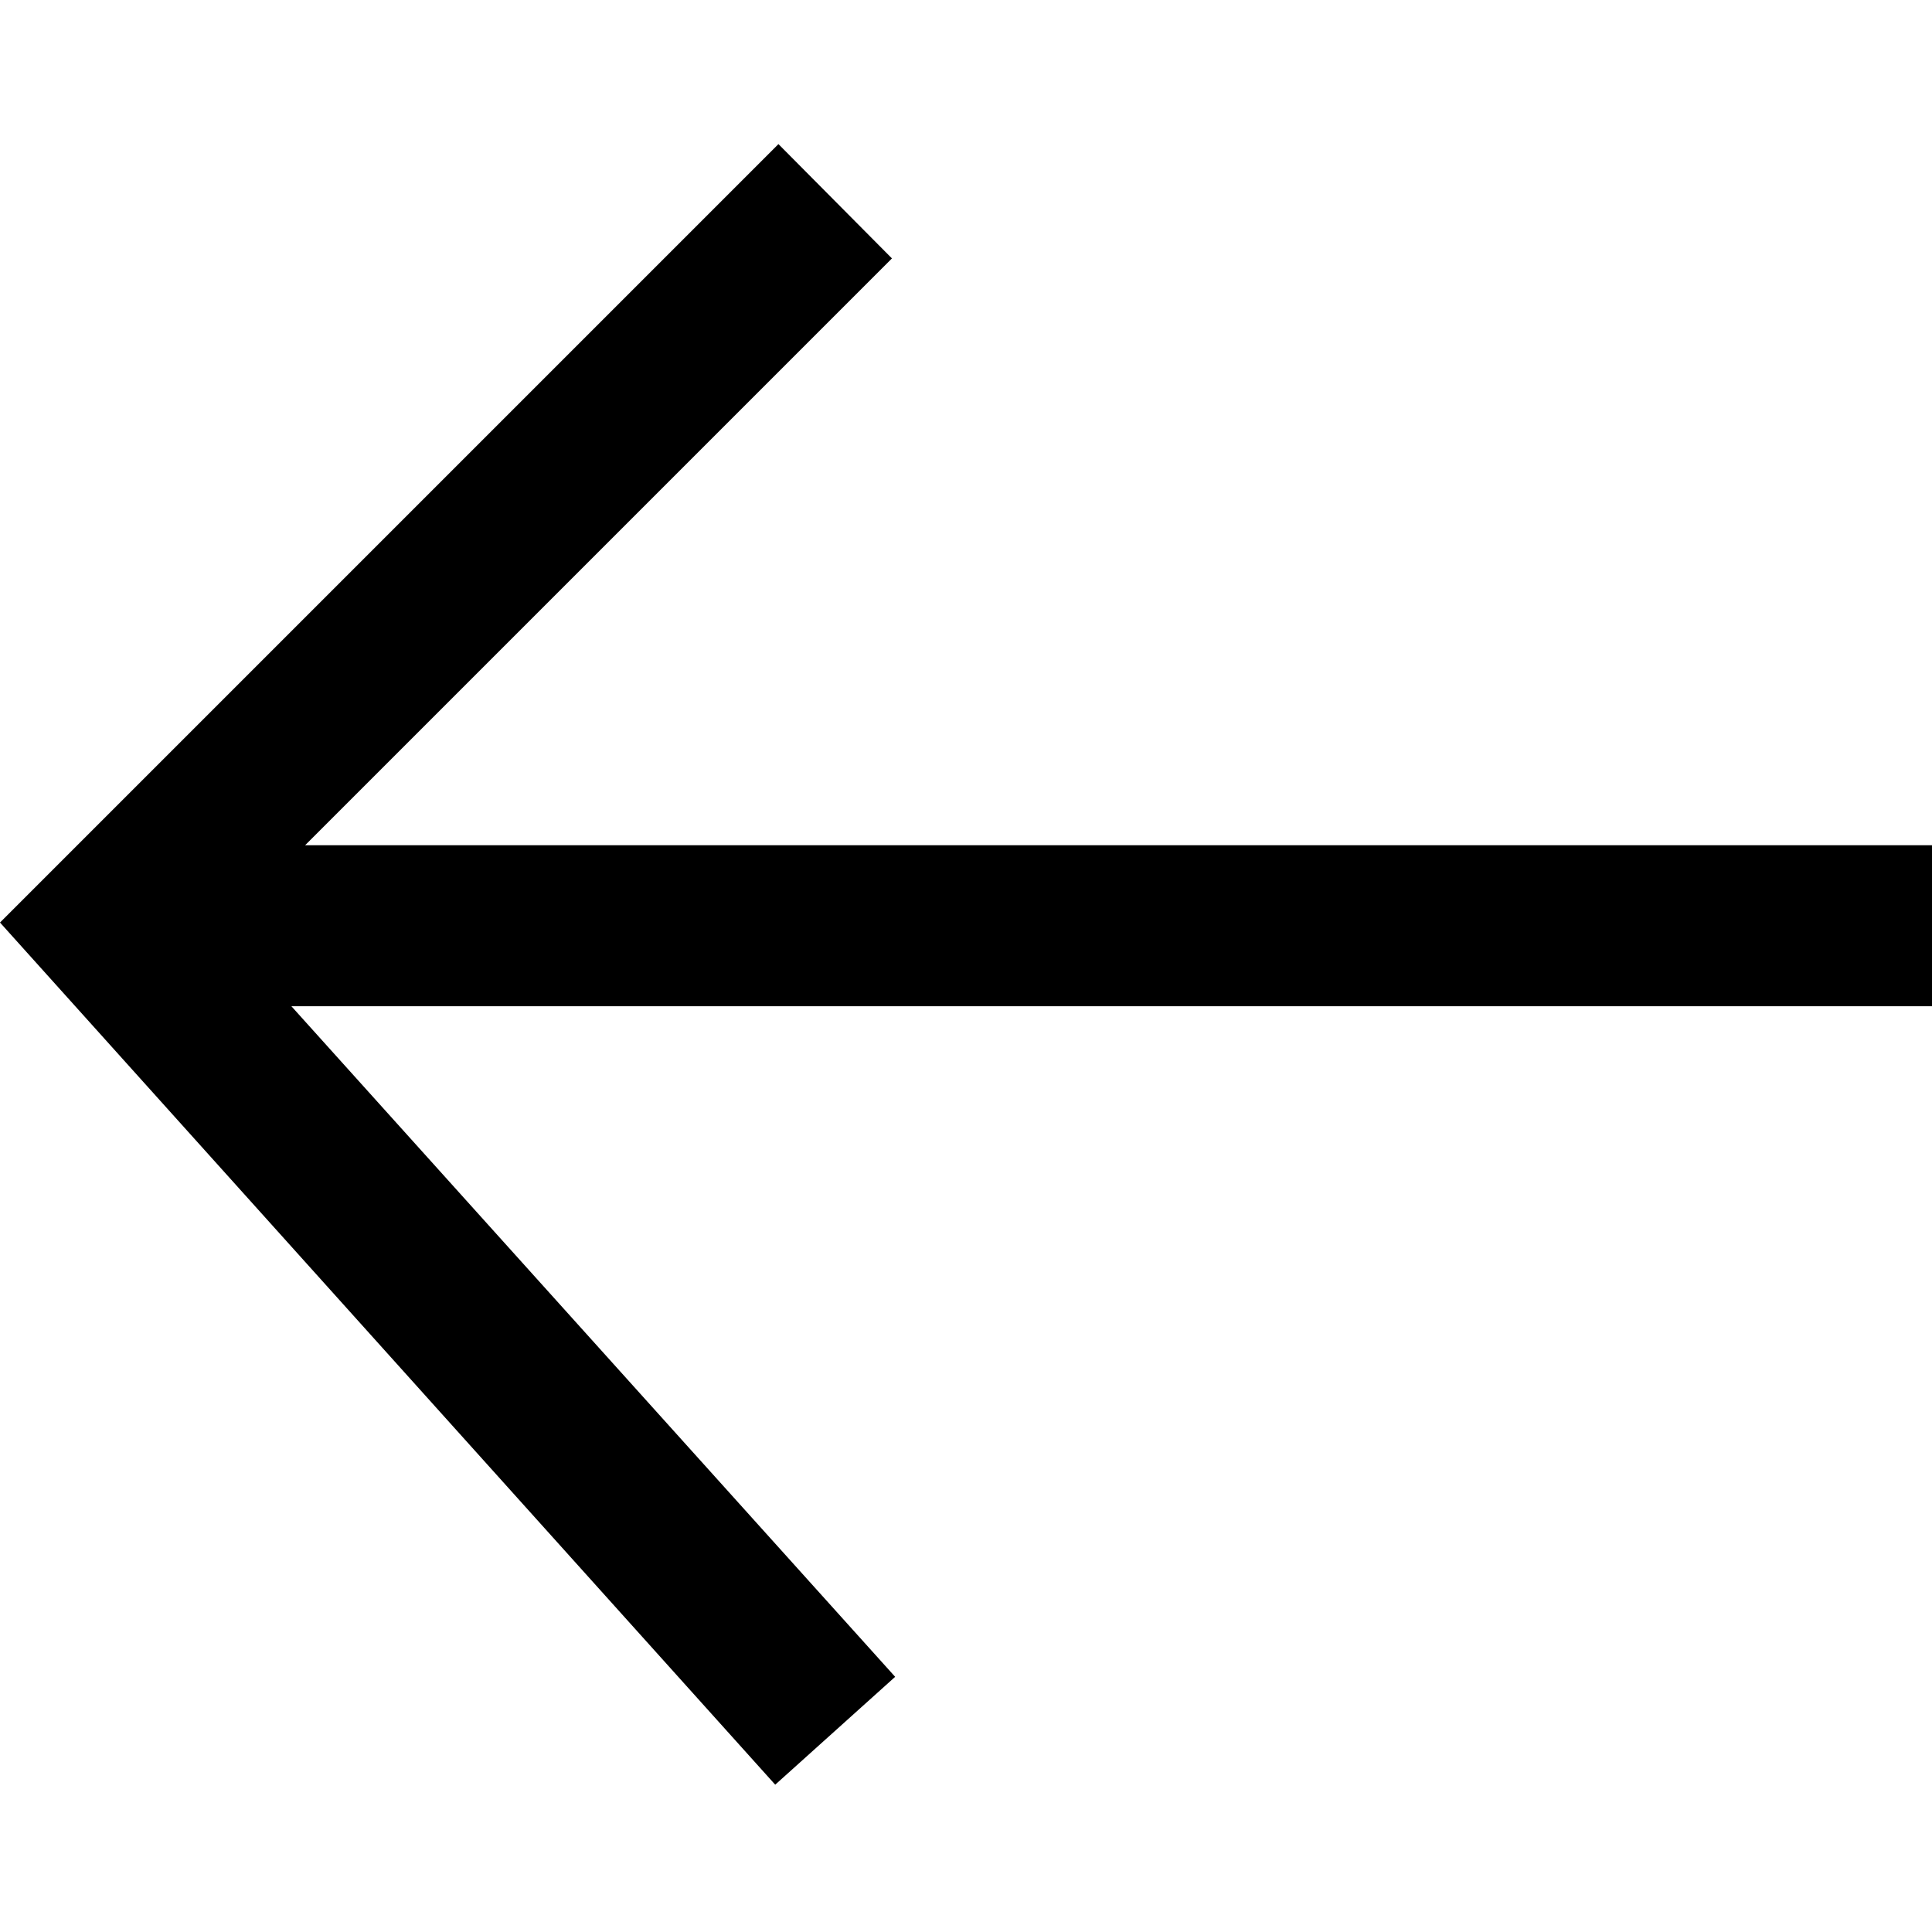
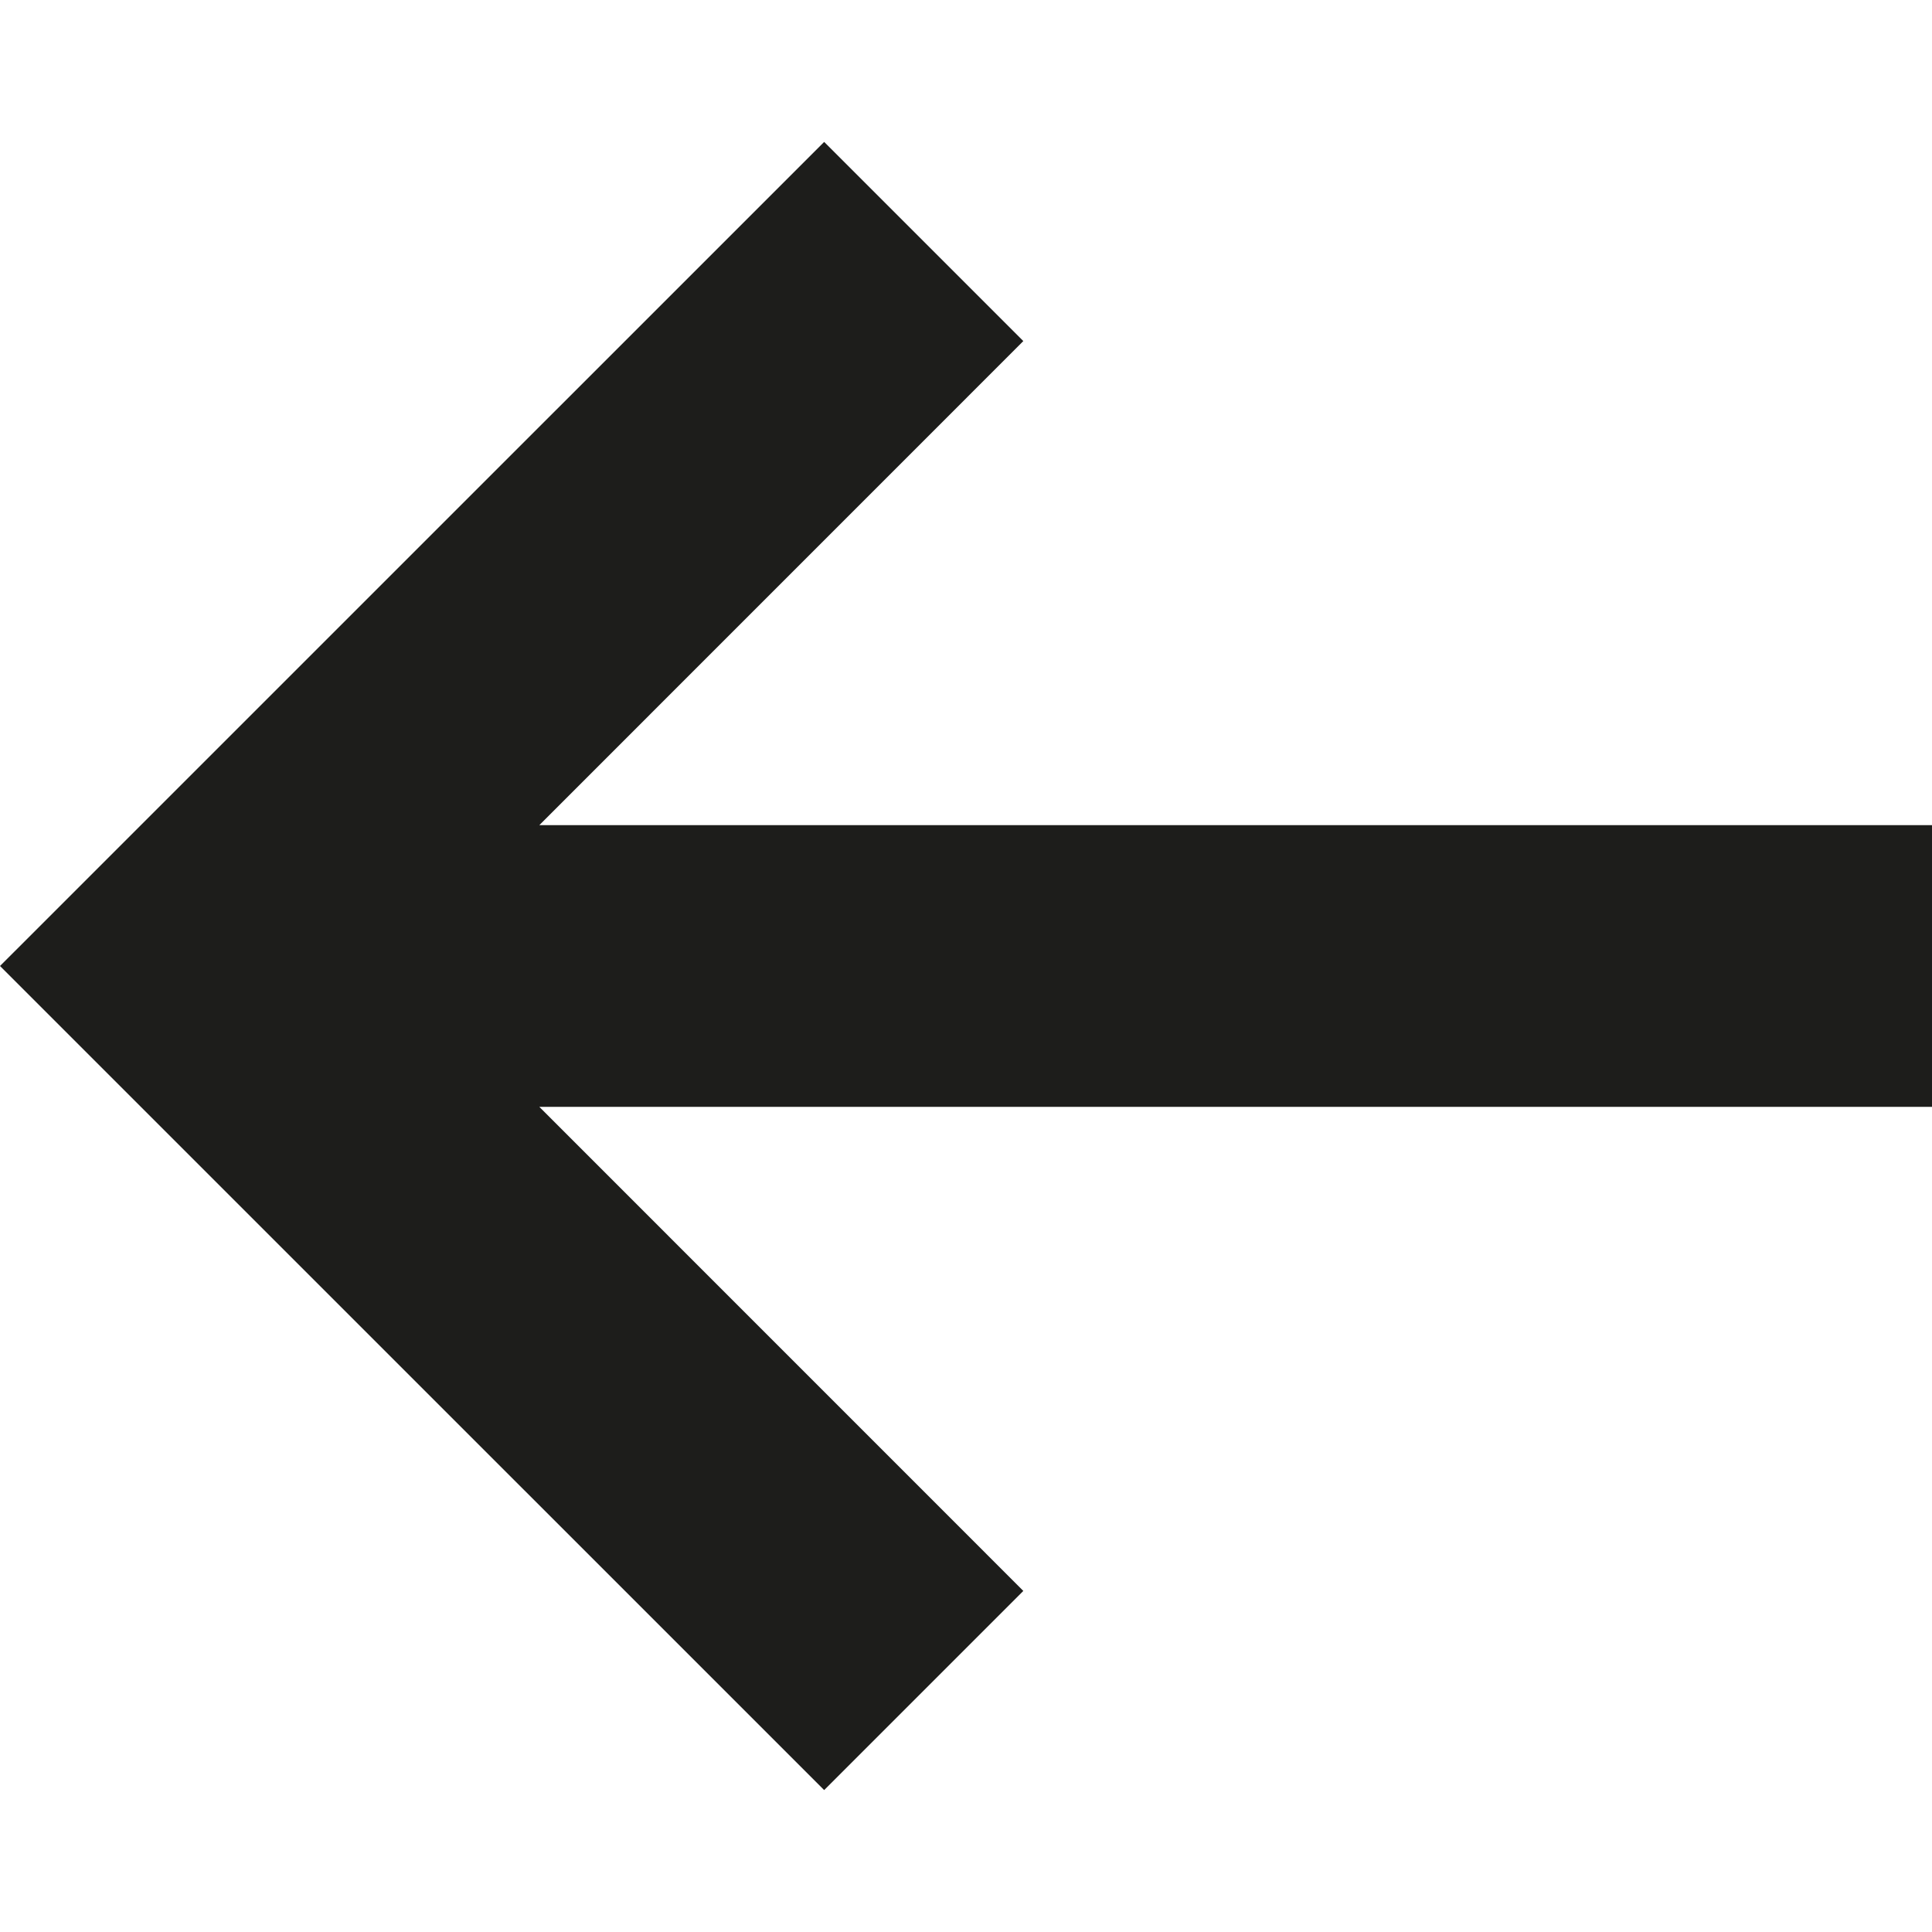
- <svg xmlns="http://www.w3.org/2000/svg" id="Ebene_1" data-name="Ebene 1" viewBox="0 0 24 24">
-   <defs>
-     <style>
-       .cls-1 {
-         stroke-width: 0px;
-       }
-     </style>
-   </defs>
-   <polygon class="cls-1" points="3.79 10.5 11.08 3.21 9.67 1.79 0 11.46 9.63 22.17 11.12 20.83 3.62 12.5 24 12.5 24 10.5 3.79 10.5" />
+ <svg xmlns="http://www.w3.org/2000/svg" id="a" data-name="Ebene 1" viewBox="0 0 24 24">
+   <polygon points="24 10.25 6.7 10.25 12.712 4.237 10.238 1.763 0 12 10.238 22.237 12.712 19.763 6.7 13.75 24 13.75 24 10.25" style="fill: #1d1d1b; stroke-width: 0px;" />
</svg>
